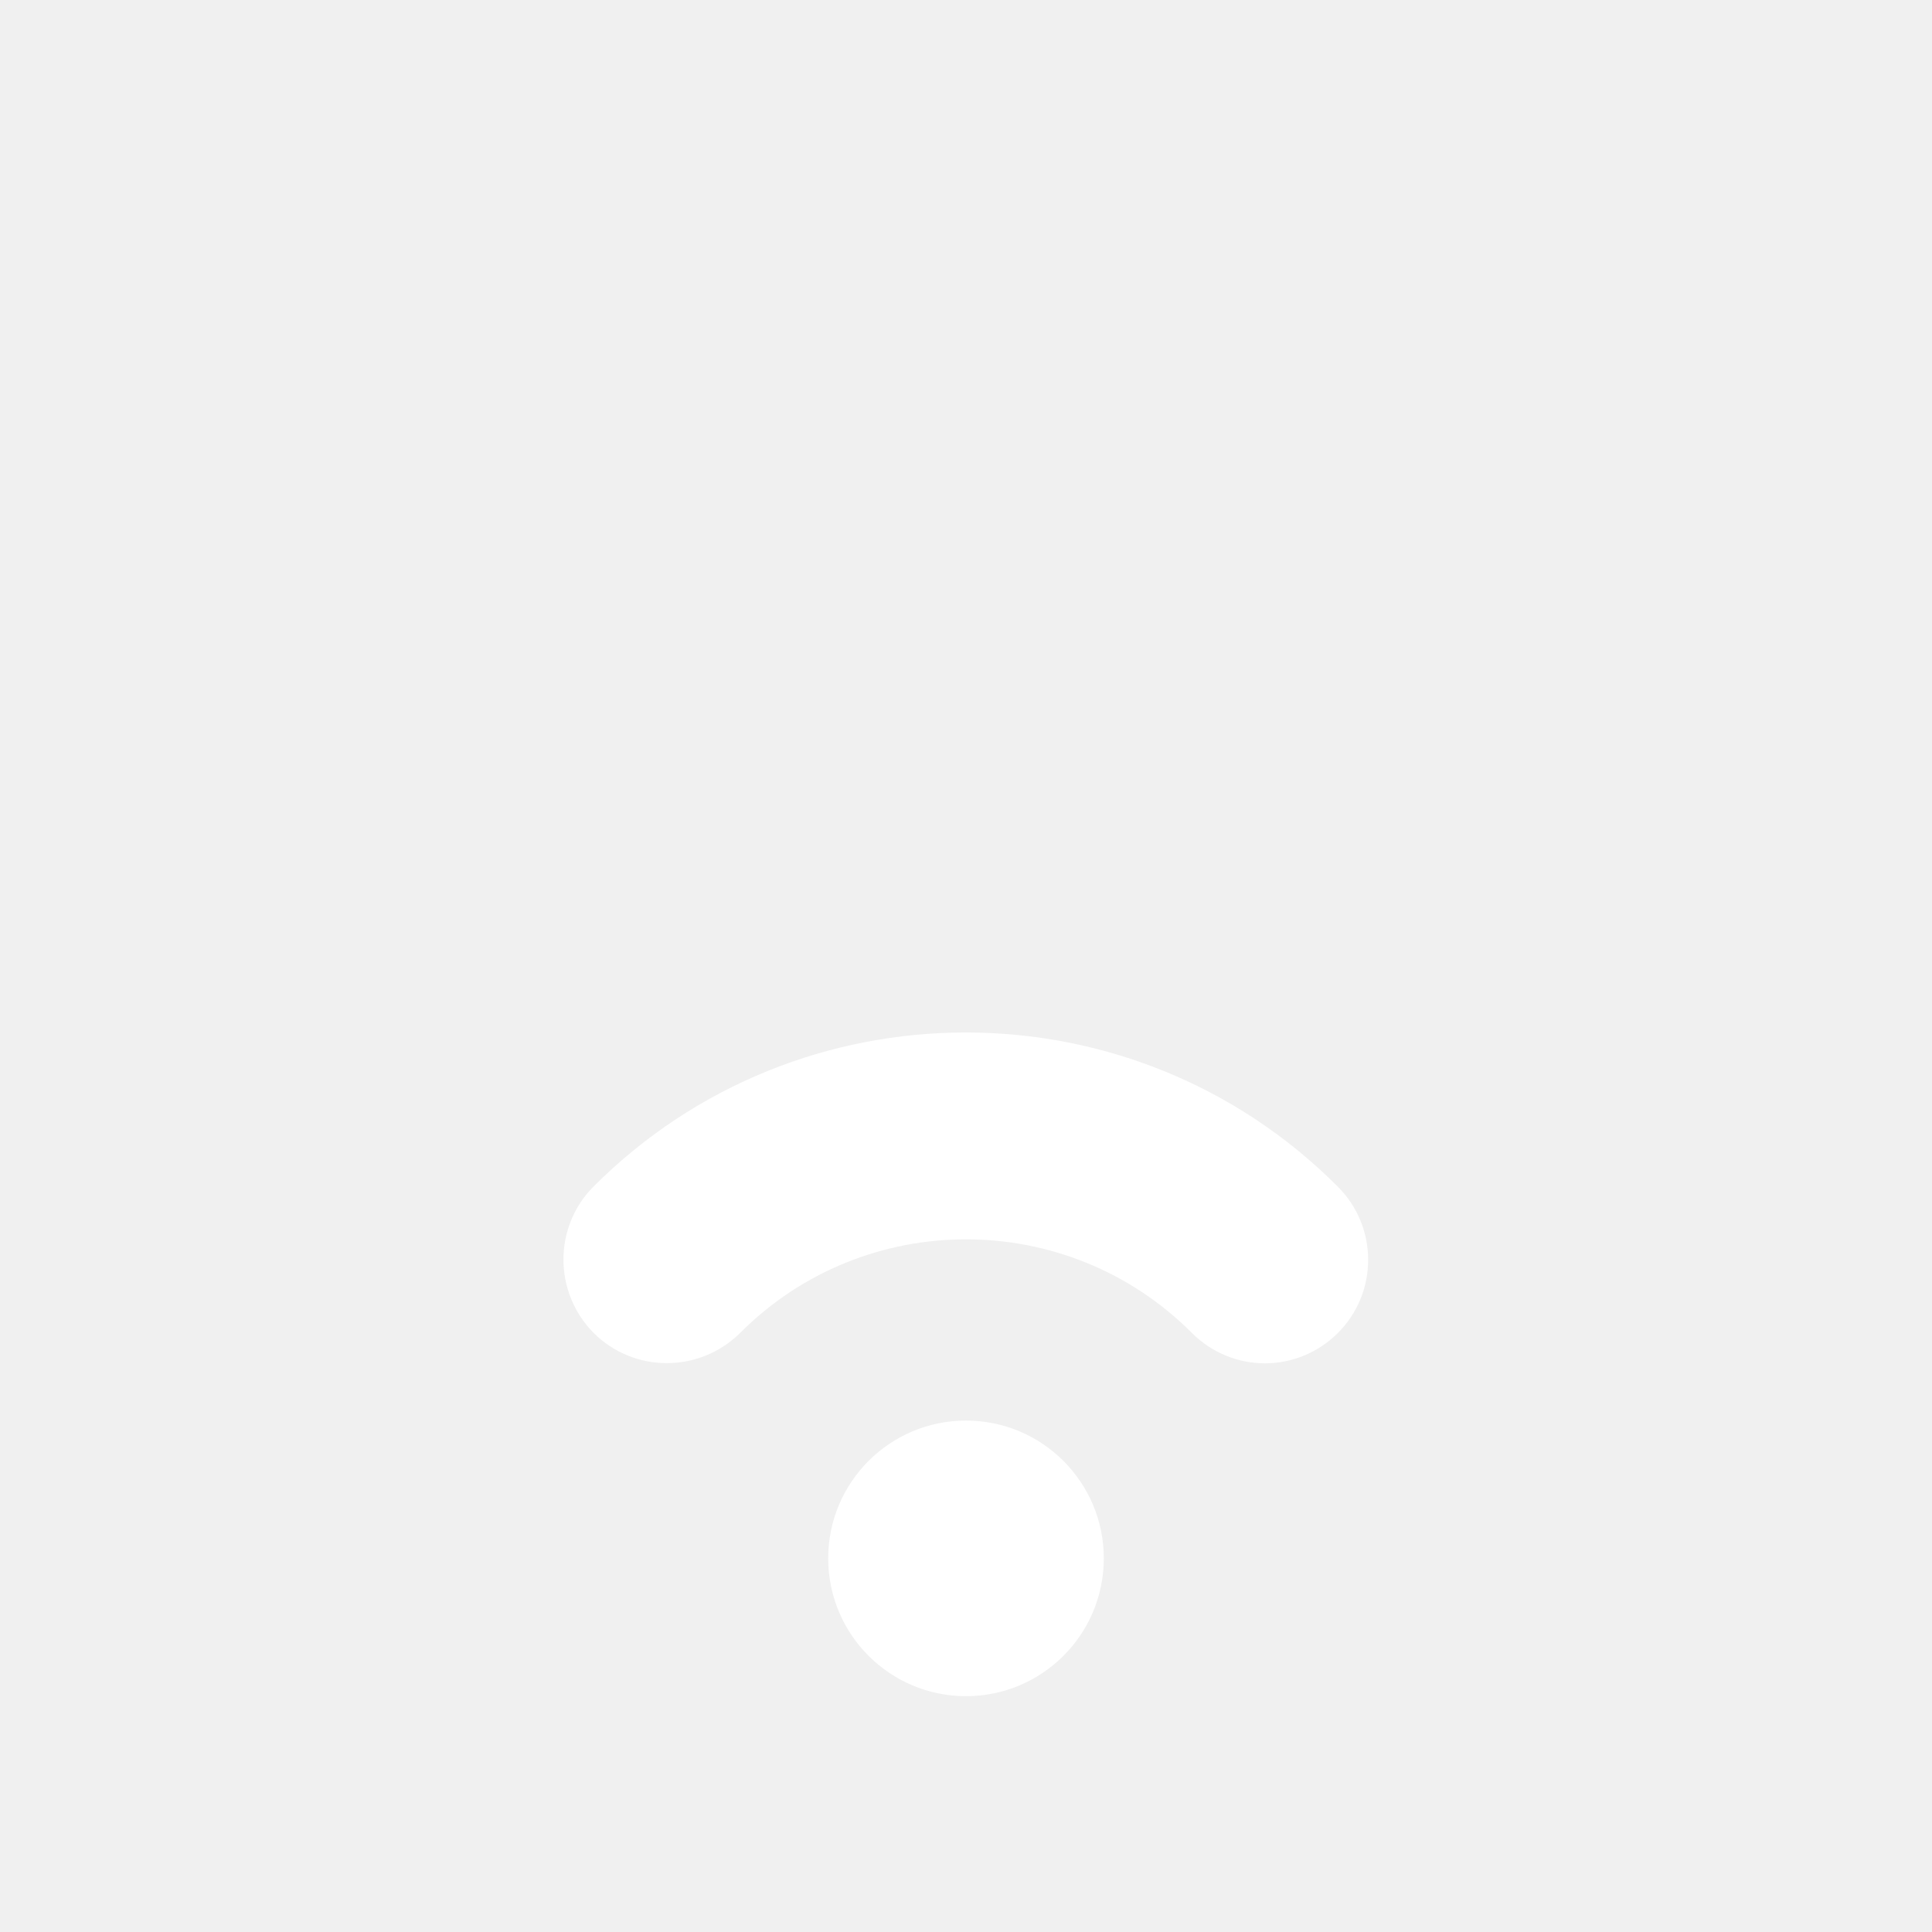
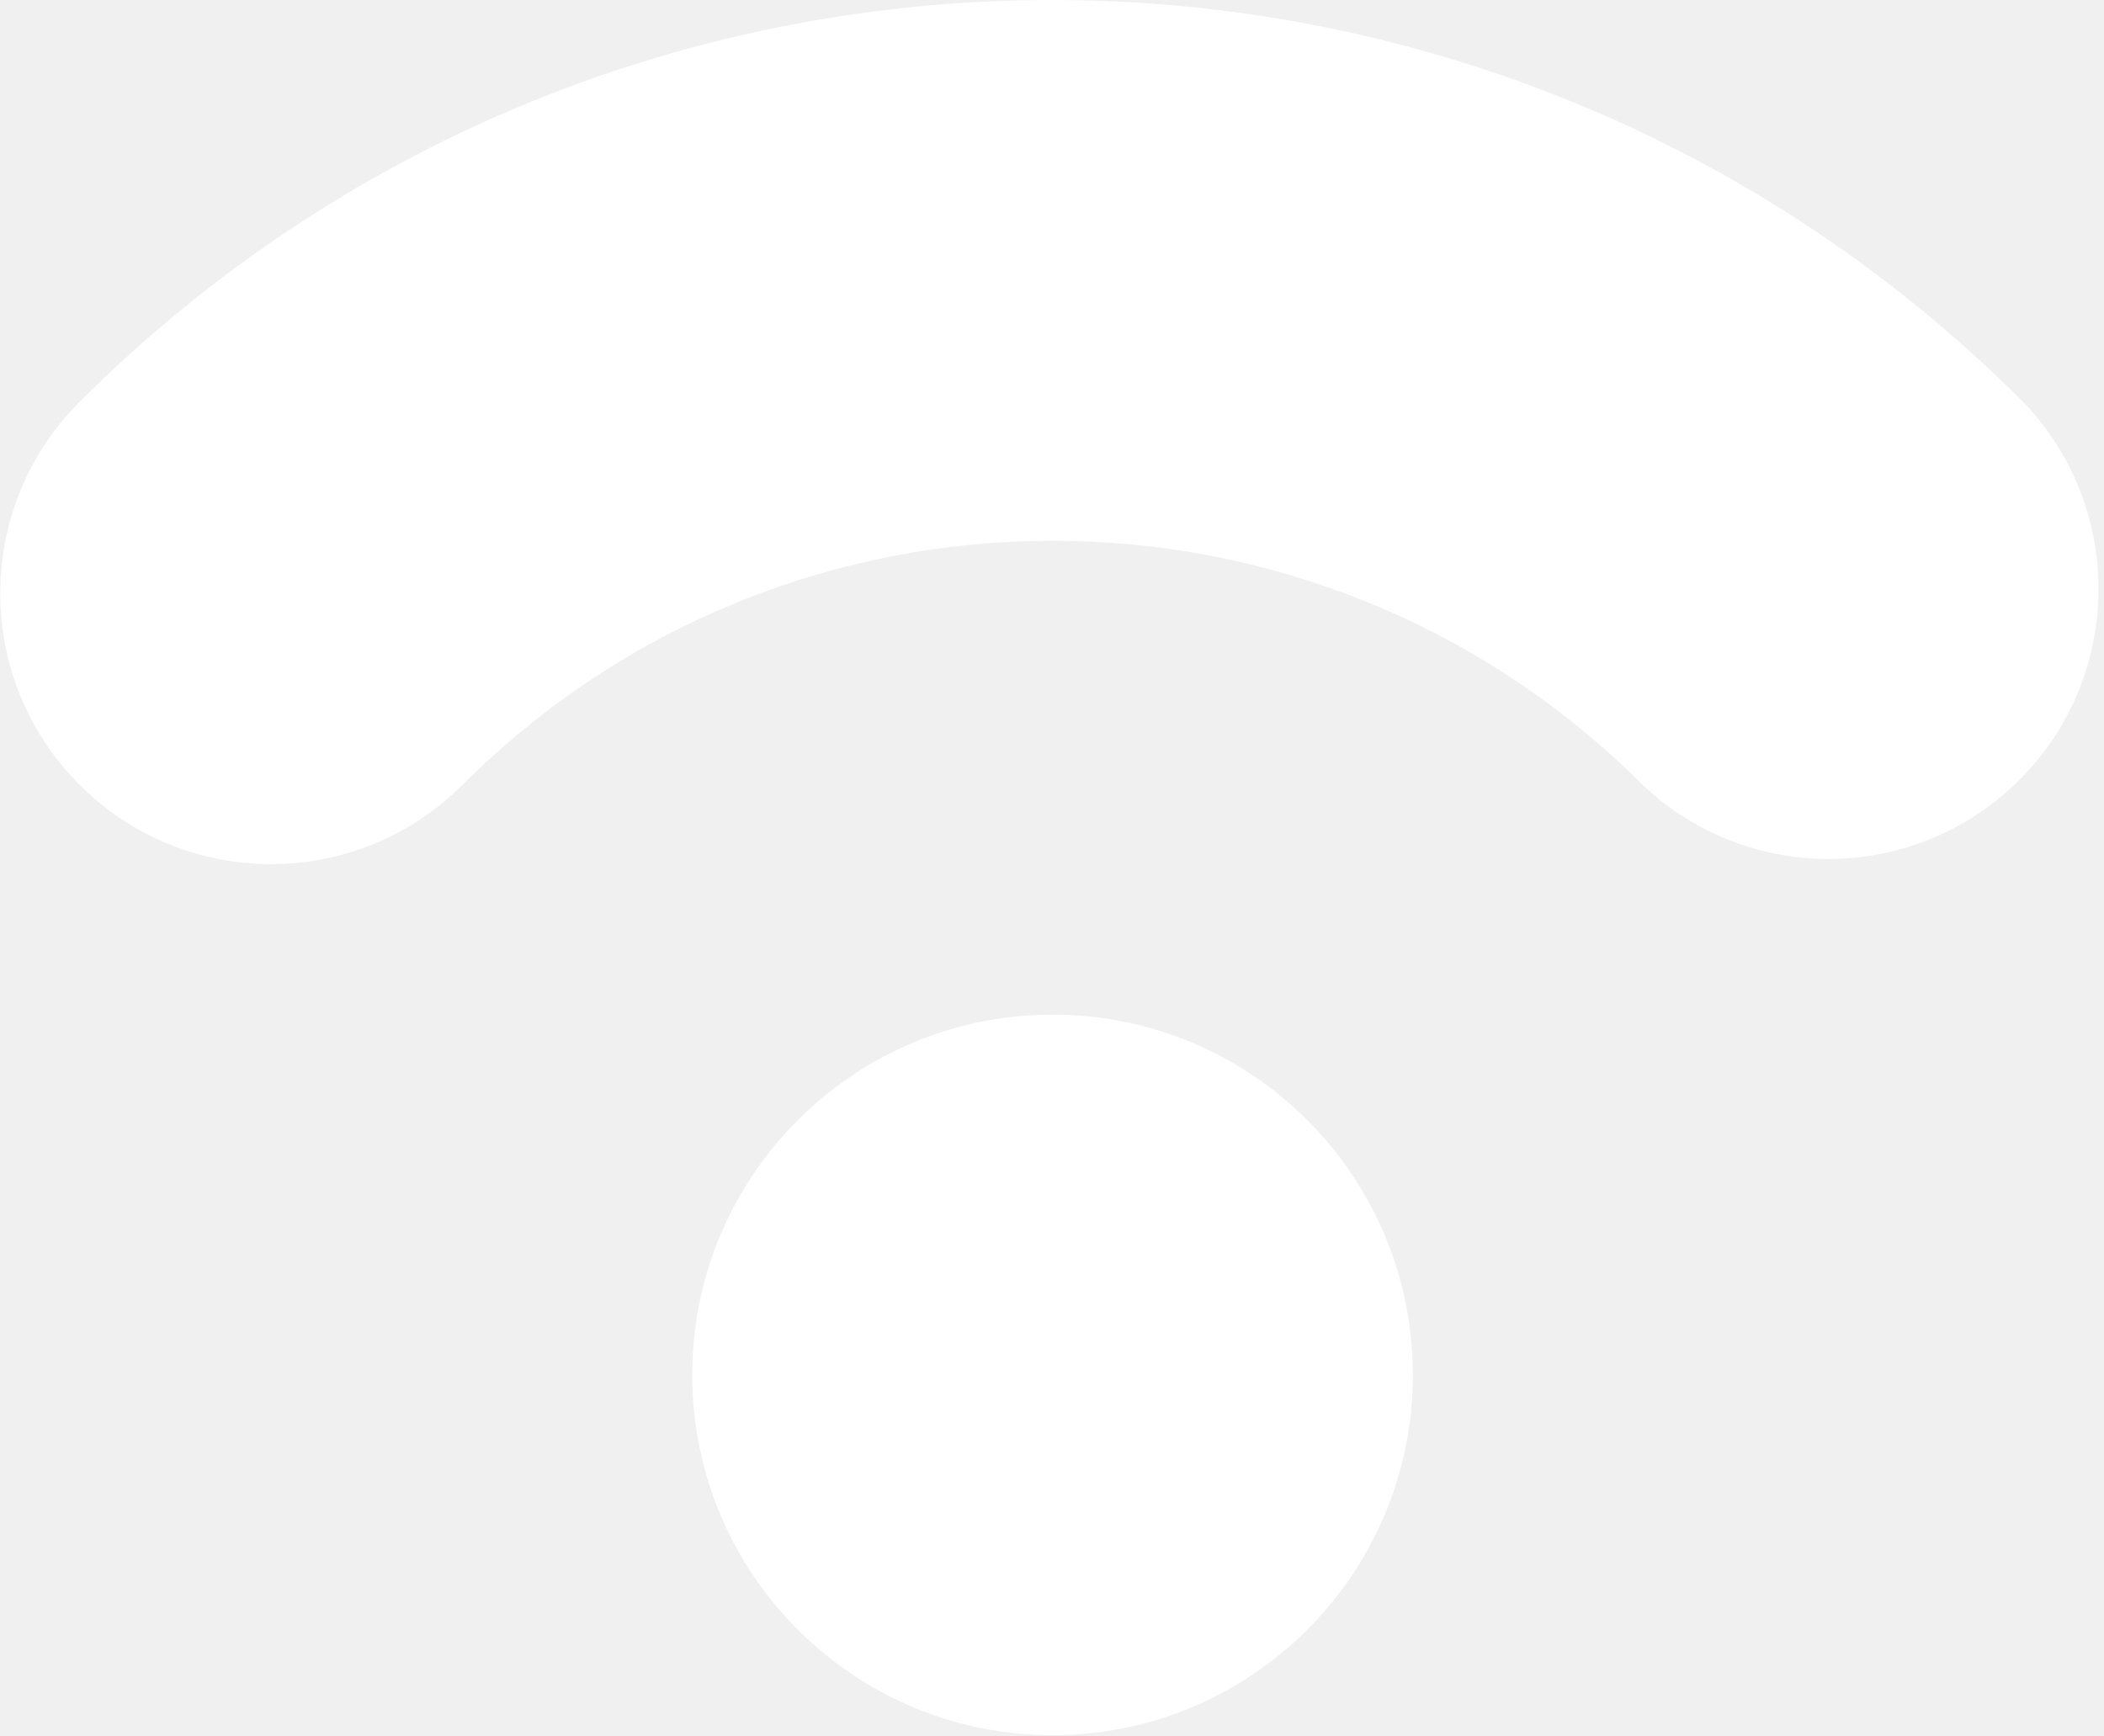
- <svg xmlns="http://www.w3.org/2000/svg" version="1.1" id="Capa_1" x="0px" y="0px" viewBox="0 0 489.3 489.3" style="enable-background:new 0 0 489.3 489.3;" xml:space="preserve" width="512px" height="512px">
-   <g>
-     <g>
-       <path d="M150.35,300.475c-10.2,10.2-10.2,26.8,0,37.1c10.2,10.2,26.8,10.2,37.1,0c31.5-31.6,82.9-31.6,114.4,0    c5.1,5.1,11.8,7.7,18.5,7.7s13.4-2.6,18.5-7.7c10.2-10.2,10.2-26.8,0-37C286.95,248.475,202.35,248.475,150.35,300.475z" fill="#FFFFFF" />
-       <circle cx="244.65" cy="394.675" r="34.9" fill="#FFFFFF" />
-     </g>
-   </g>
-   <g>
- </g>
-   <g>
- </g>
-   <g>
- </g>
-   <g>
- </g>
-   <g>
- </g>
-   <g>
- </g>
-   <g>
- </g>
-   <g>
- </g>
-   <g>
- </g>
-   <g>
- </g>
-   <g>
- </g>
-   <g>
- </g>
-   <g>
- </g>
-   <g>
- </g>
-   <g>
- </g>
+ <svg xmlns="http://www.w3.org/2000/svg" id="Capa_1" data-name="Capa 1" viewBox="0 0 213.25 175.89">
+   <defs>
+     <style>.cls-1{fill:#fff;}</style>
+   </defs>
+   <path class="cls-1" d="M157.38,208.85a27.45,27.45,0,0,0,38.82,38.82,84.64,84.64,0,0,1,119.71,0A27.37,27.37,0,0,0,354.62,209C300.31,154.44,211.79,154.44,157.38,208.85Z" transform="translate(-149.37 -168.06)" />
+   <circle class="cls-1" cx="106.68" cy="139.37" r="36.52" />
</svg>
